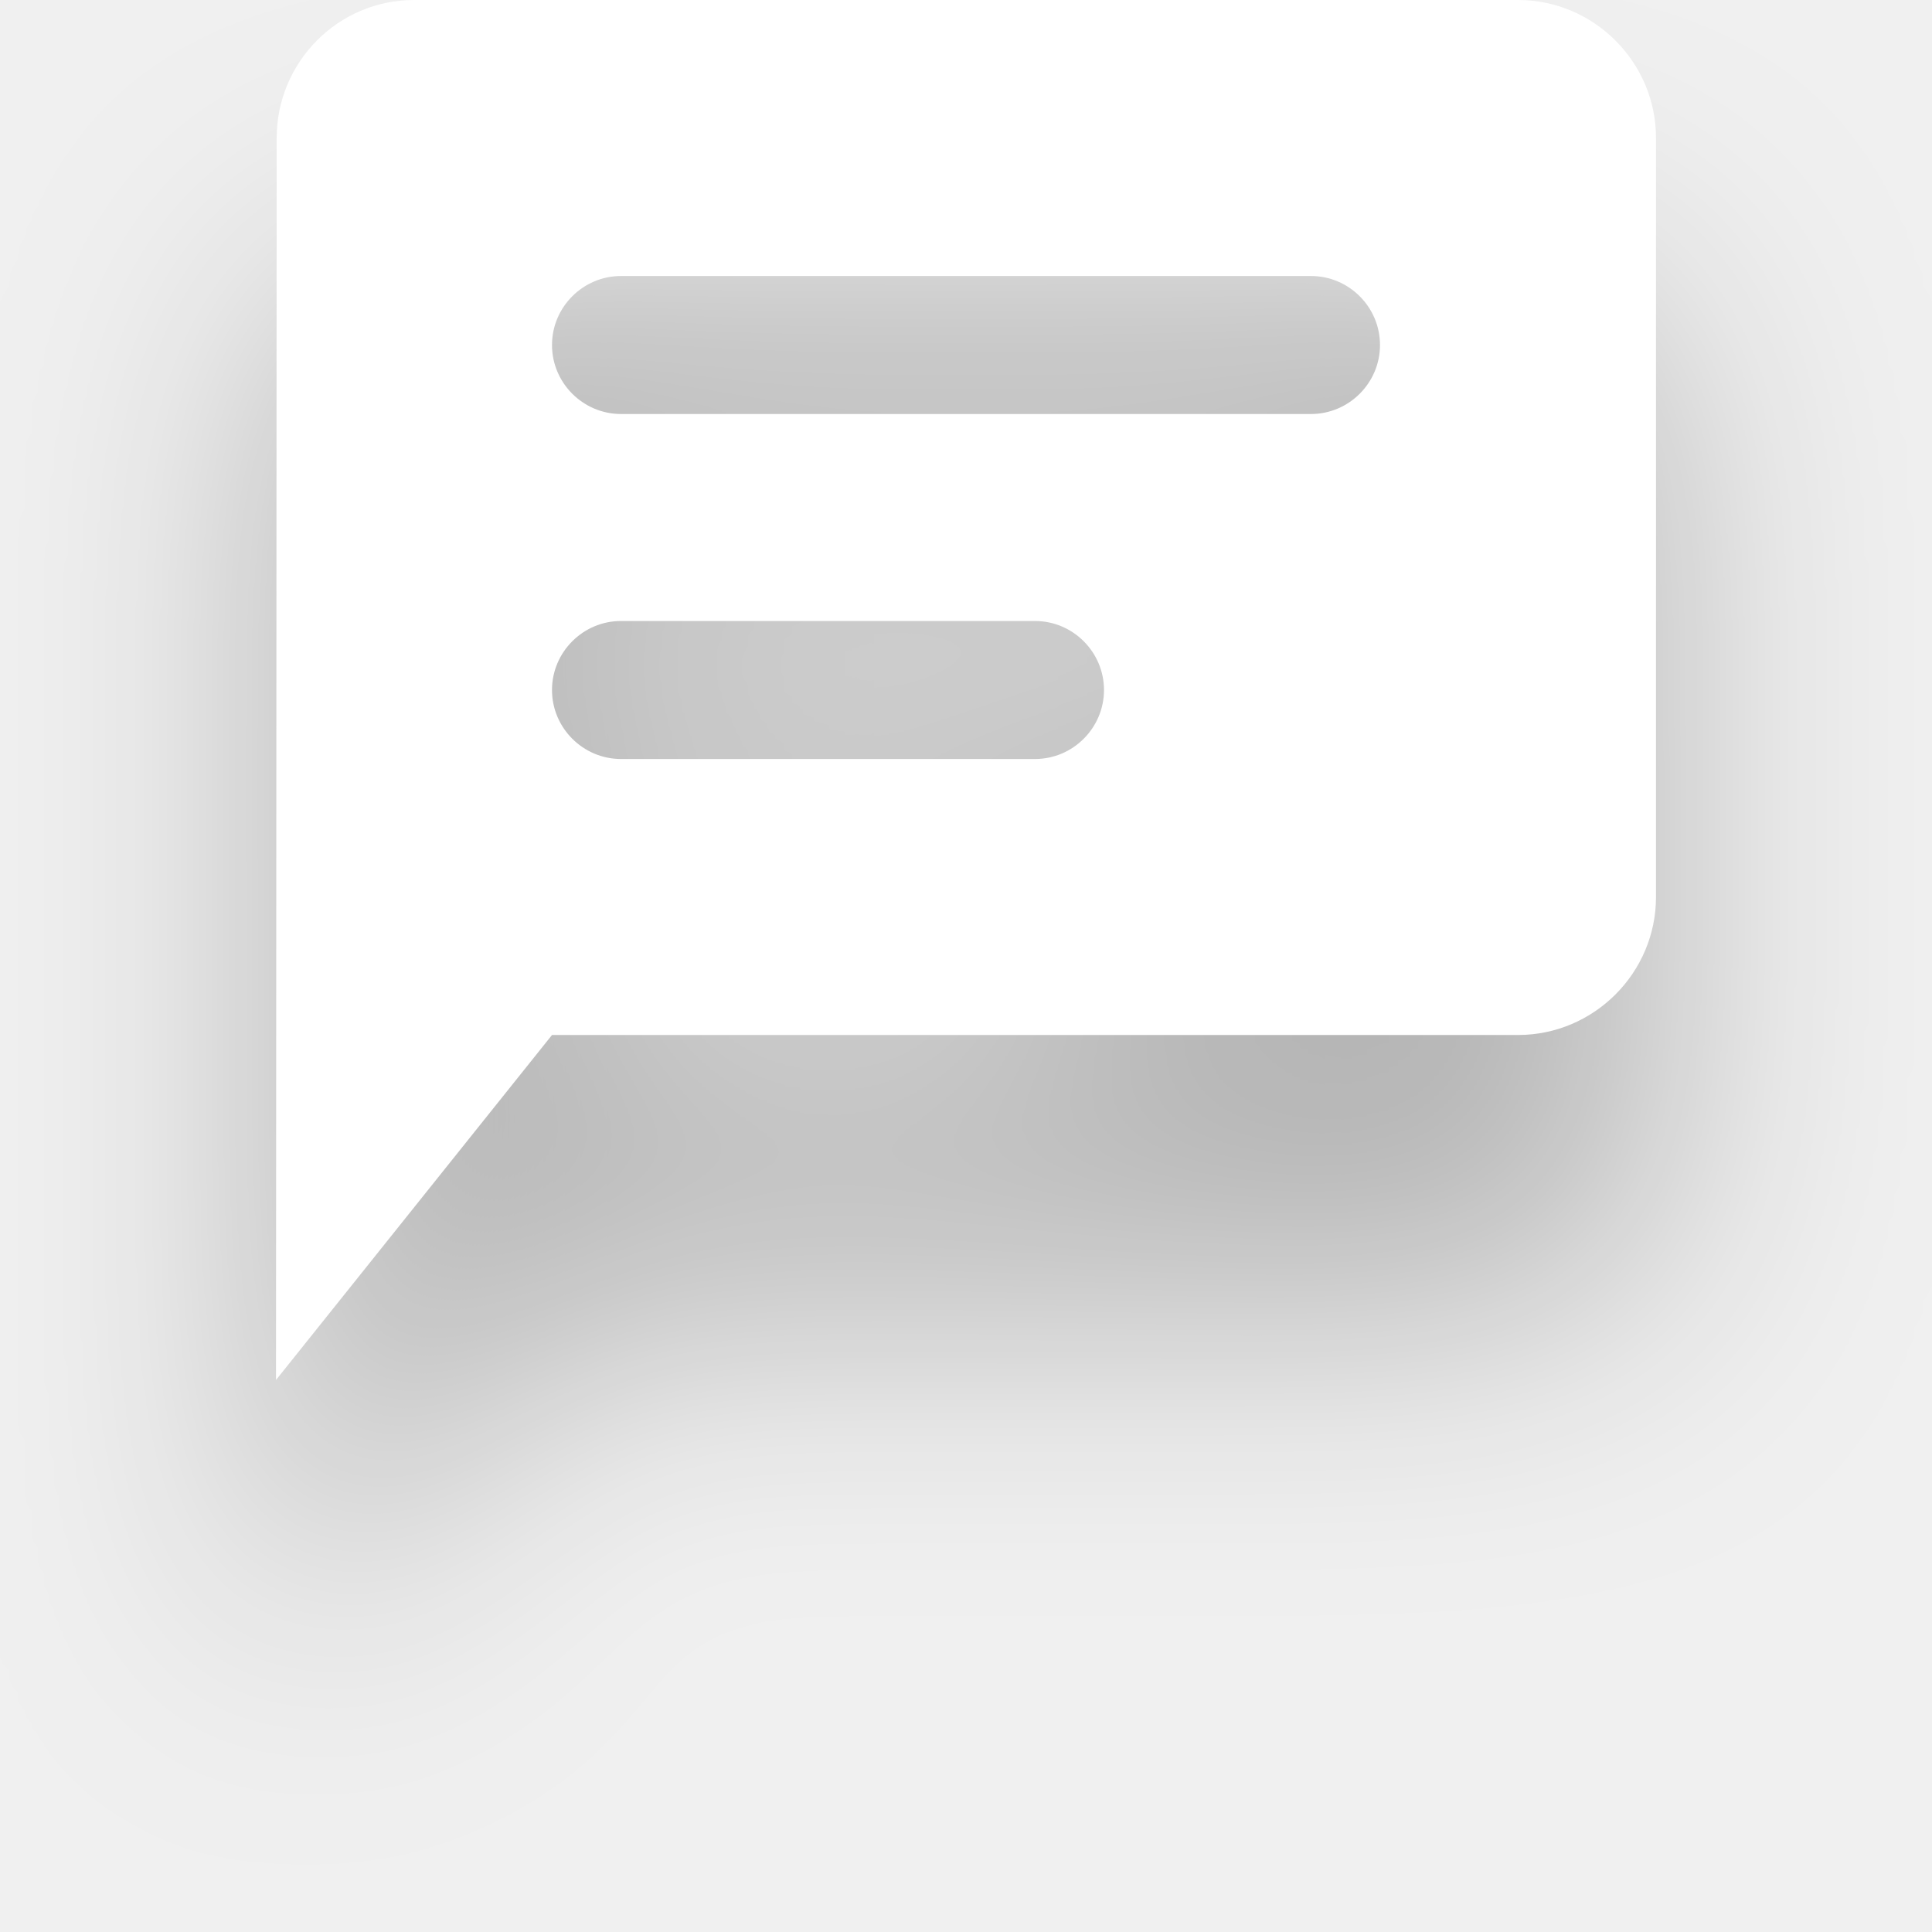
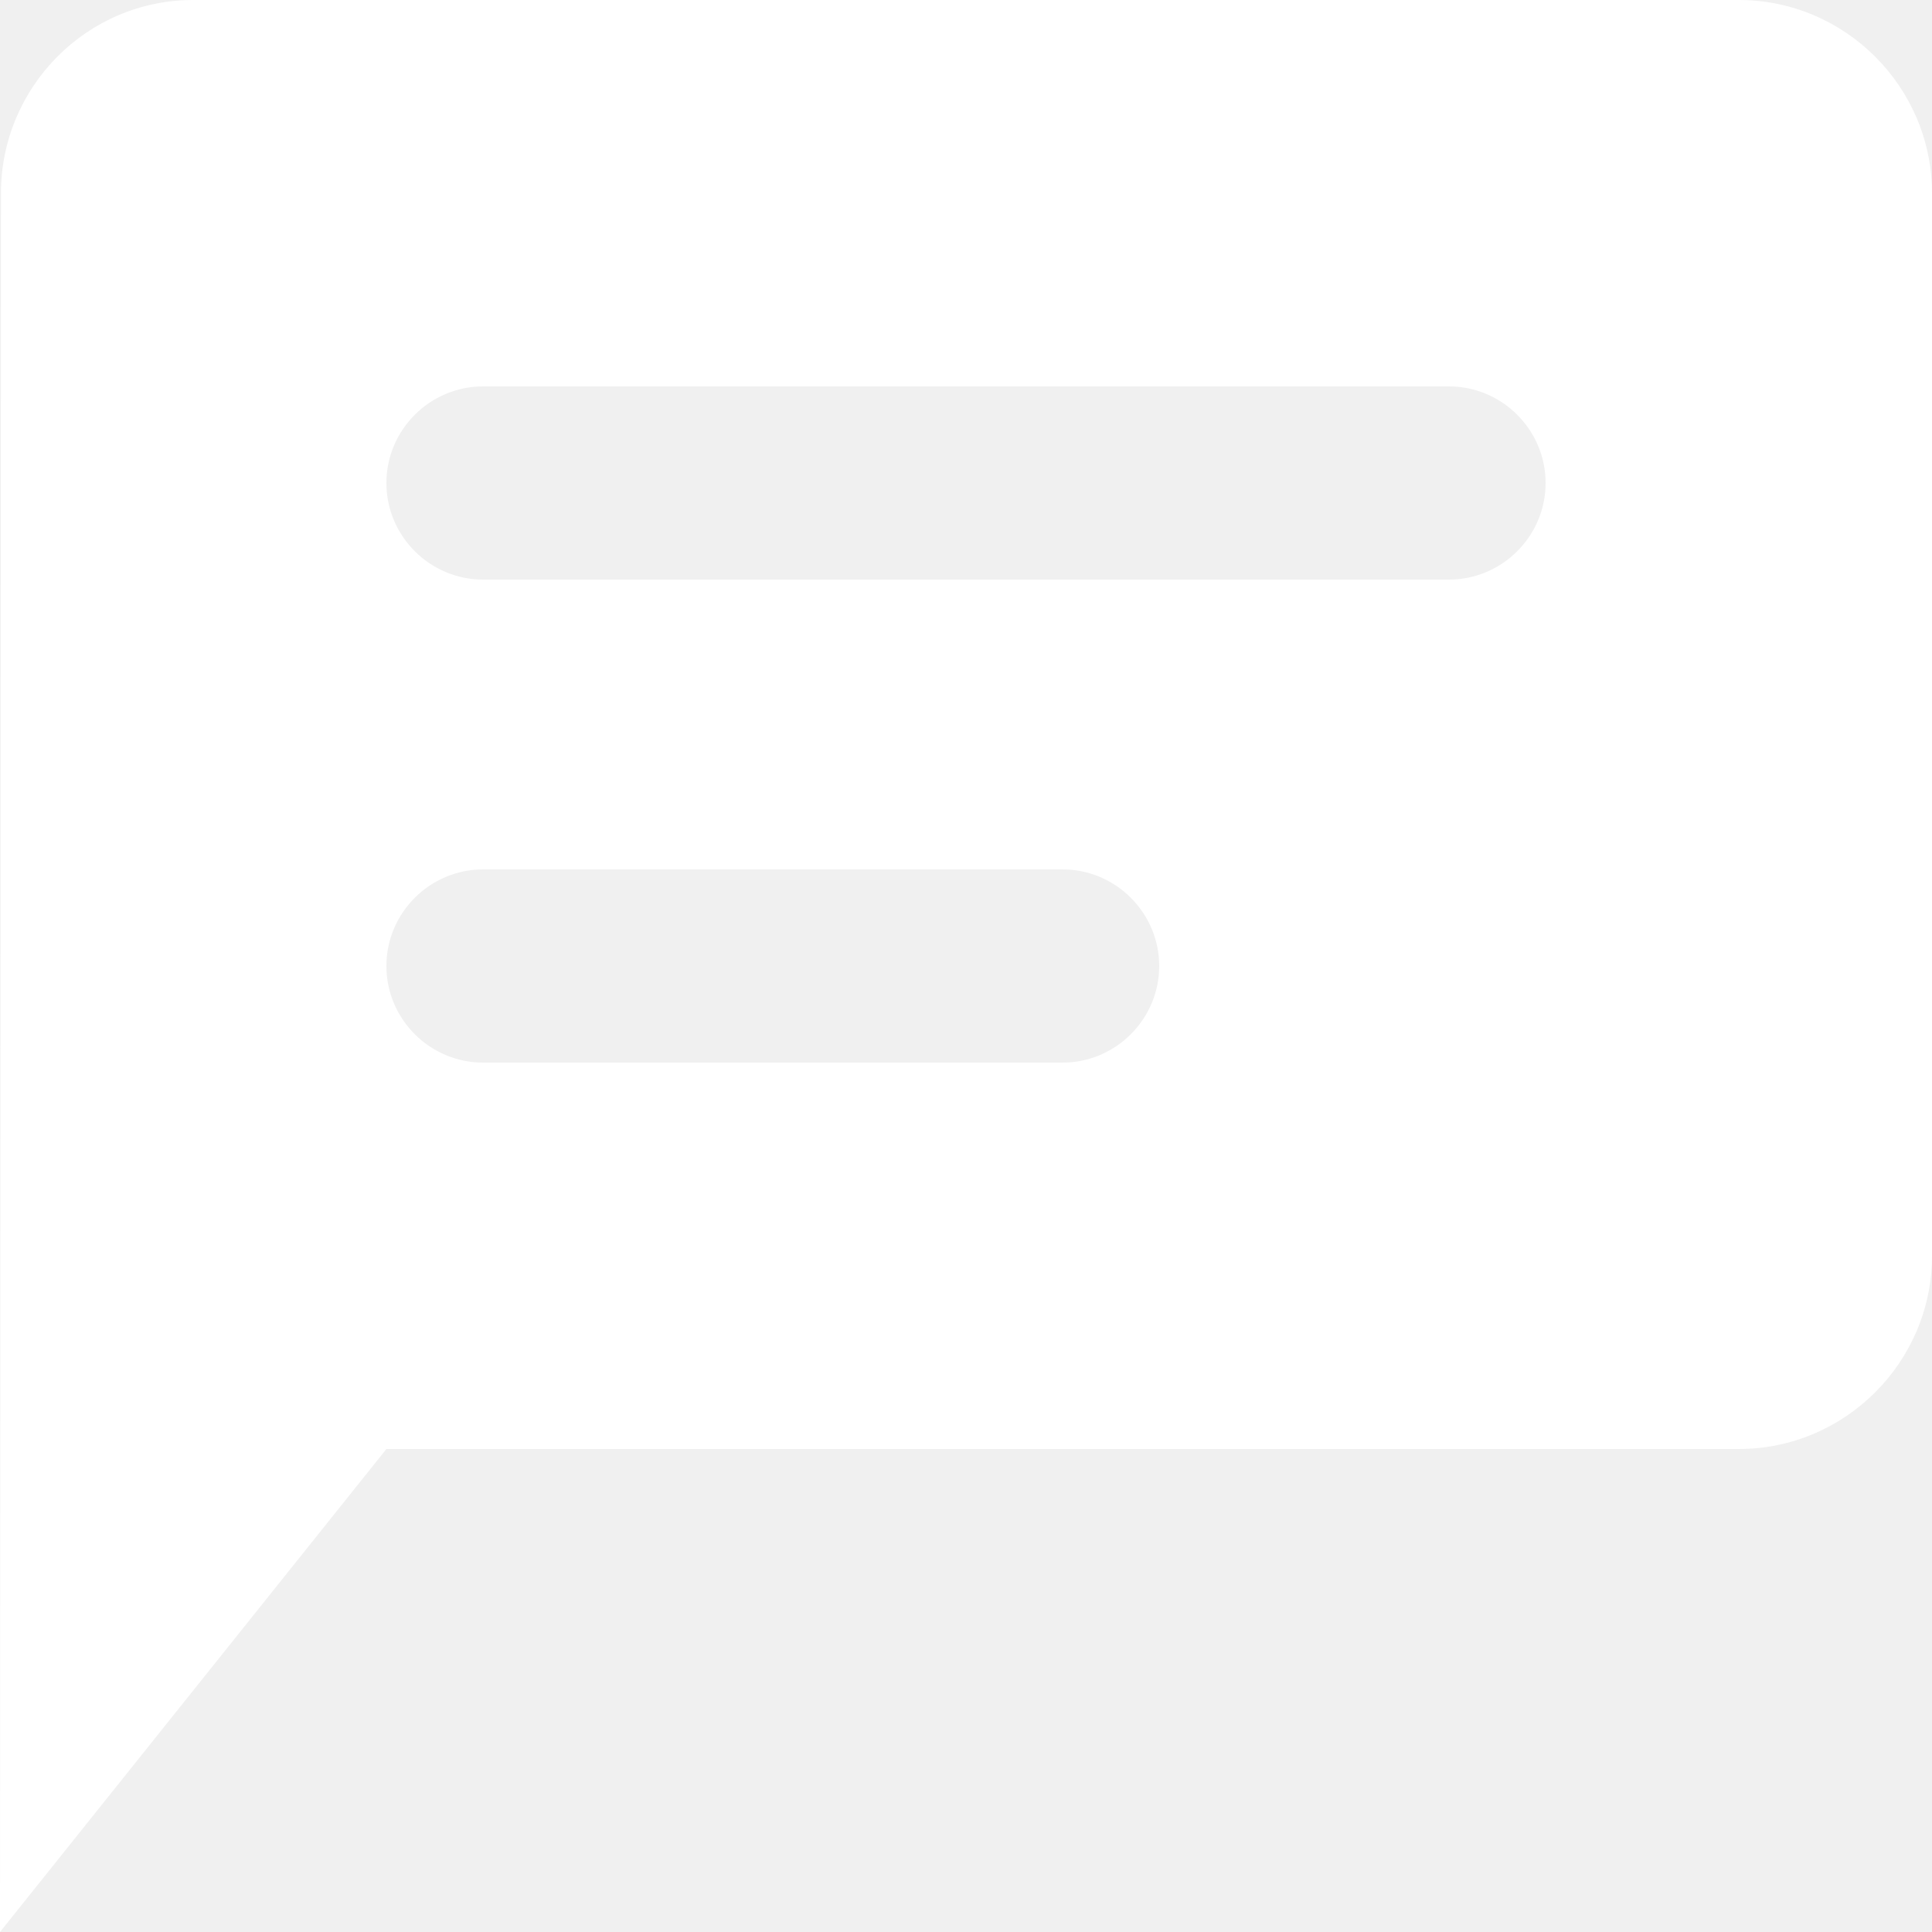
- <svg xmlns="http://www.w3.org/2000/svg" width="28" height="28" viewBox="0 0 28 28" fill="none">
-   <g filter="url(#filter0_d)">
-     <path fill-rule="evenodd" clip-rule="evenodd" d="M22 0H6C4.9 0 4.01 0.9 4.01 2L4 20L8 15H22C23.1 15 24 14.1 24 13V2C24 0.9 23.1 0 22 0ZM15 11H9C8.45 11 8 10.55 8 10C8 9.45 8.45 9 9 9H15C15.55 9 16 9.45 16 10C16 10.55 15.55 11 15 11ZM19 6H9C8.45 6 8 5.55 8 5C8 4.45 8.45 4 9 4H19C19.55 4 20 4.45 20 5C20 5.55 19.55 6 19 6Z" fill="white" />
-   </g>
-   <mask id="mask0" mask-type="alpha" maskUnits="userSpaceOnUse" x="4" y="0" width="20" height="20">
-     <path fill-rule="evenodd" clip-rule="evenodd" d="M22 0H6C4.9 0 4.01 0.9 4.01 2L4 20L8 15H22C23.1 15 24 14.1 24 13V2C24 0.9 23.1 0 22 0ZM15 11H9C8.45 11 8 10.55 8 10C8 9.45 8.45 9 9 9H15C15.55 9 16 9.45 16 10C16 10.55 15.55 11 15 11ZM19 6H9C8.45 6 8 5.55 8 5C8 4.45 8.45 4 9 4H19C19.55 4 20 4.45 20 5C20 5.55 19.55 6 19 6Z" fill="white" />
-   </mask>
-   <g mask="url(#mask0)">
- </g>
-   <defs>
-     <filter id="filter0_d" x="0" y="0" width="28" height="28" filterUnits="userSpaceOnUse" color-interpolation-filters="sRGB">
-       <feFlood flood-opacity="0" result="BackgroundImageFix" />
-       <feColorMatrix in="SourceAlpha" type="matrix" values="0 0 0 0 0 0 0 0 0 0 0 0 0 0 0 0 0 0 127 0" />
-       <feOffset dy="4" />
-       <feGaussianBlur stdDeviation="2" />
-       <feColorMatrix type="matrix" values="0 0 0 0 0 0 0 0 0 0 0 0 0 0 0 0 0 0 0.25 0" />
-       <feBlend mode="normal" in2="BackgroundImageFix" result="effect1_dropShadow" />
-       <feBlend mode="normal" in="SourceGraphic" in2="effect1_dropShadow" result="shape" />
-     </filter>
-   </defs>
+ <svg xmlns="http://www.w3.org/2000/svg" width="20" height="20" viewBox="0 0 20 20" fill="none">
+   <path fill-rule="evenodd" clip-rule="evenodd" d="M18 0H2C0.9 0 0.01 0.9 0.01 2L0 20L4 15H18C19.1 15 20 14.1 20 13V2C20 0.9 19.1 0 18 0ZM11 11H5C4.45 11 4 10.55 4 10C4 9.45 4.45 9 5 9H11C11.55 9 12 9.45 12 10C12 10.55 11.55 11 11 11ZM15 6H5C4.45 6 4 5.55 4 5C4 4.45 4.45 4 5 4H15C15.55 4 16 4.45 16 5C16 5.55 15.55 6 15 6Z" fill="white" />
</svg>
